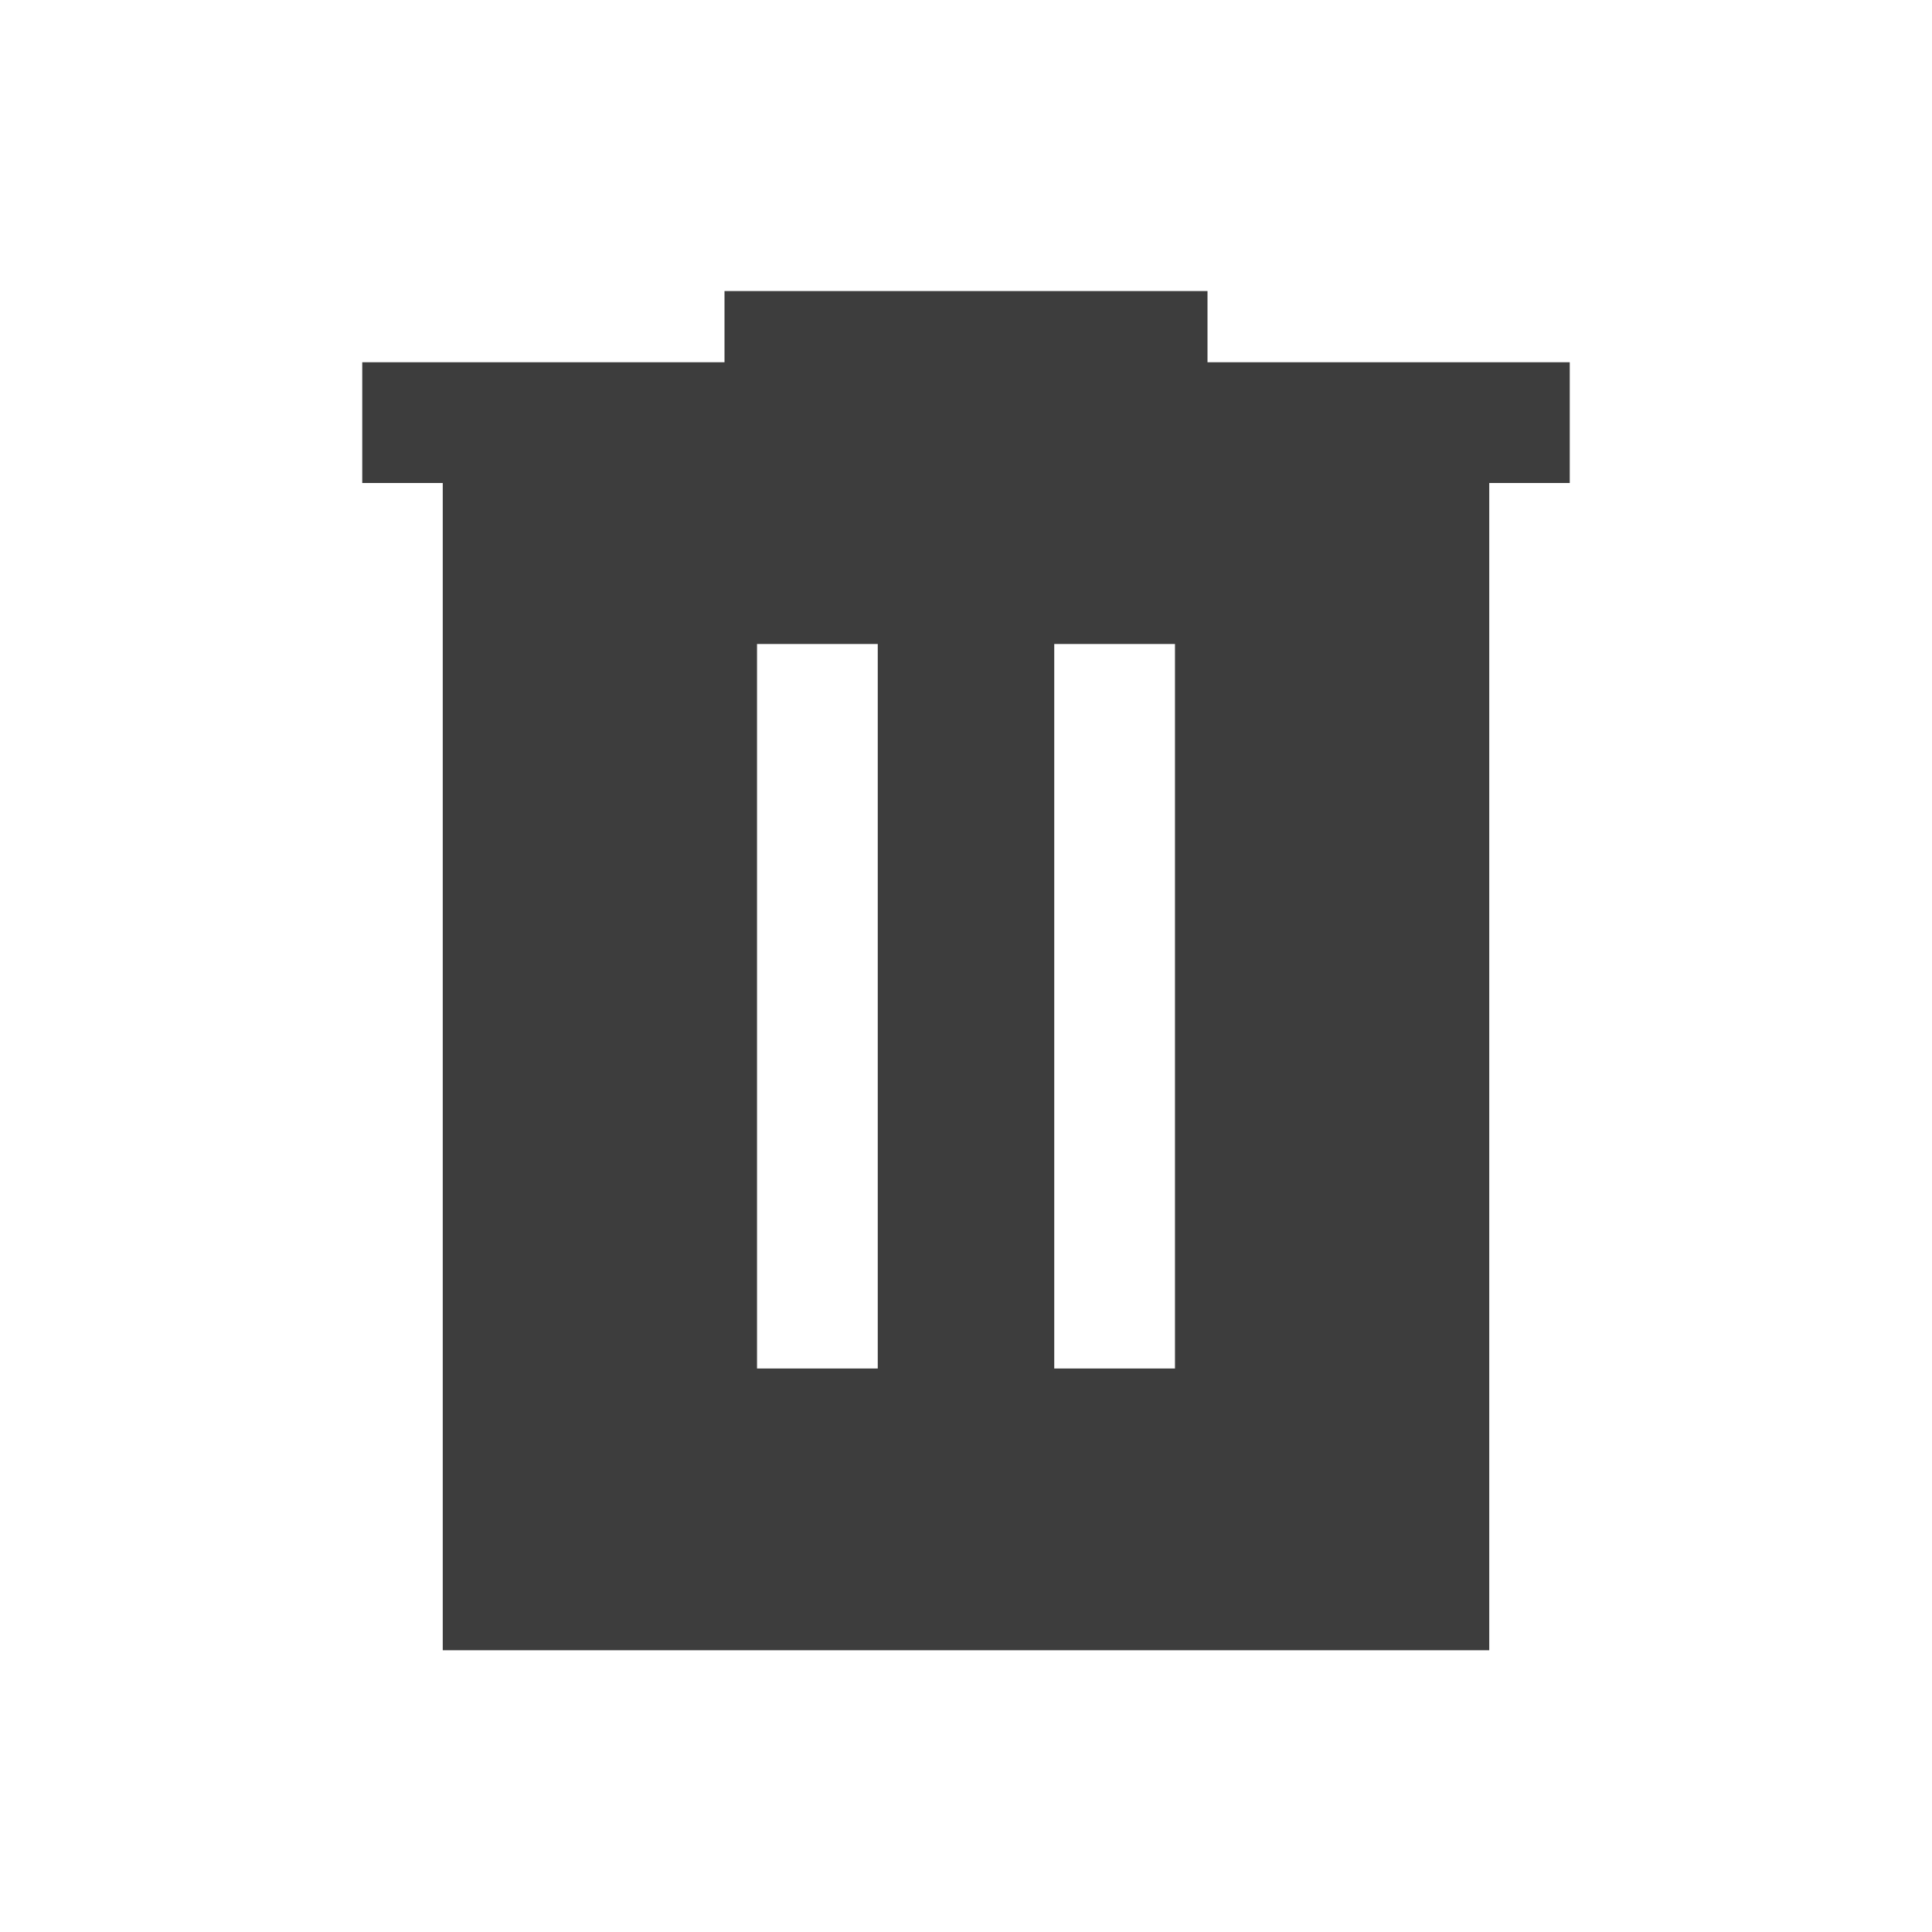
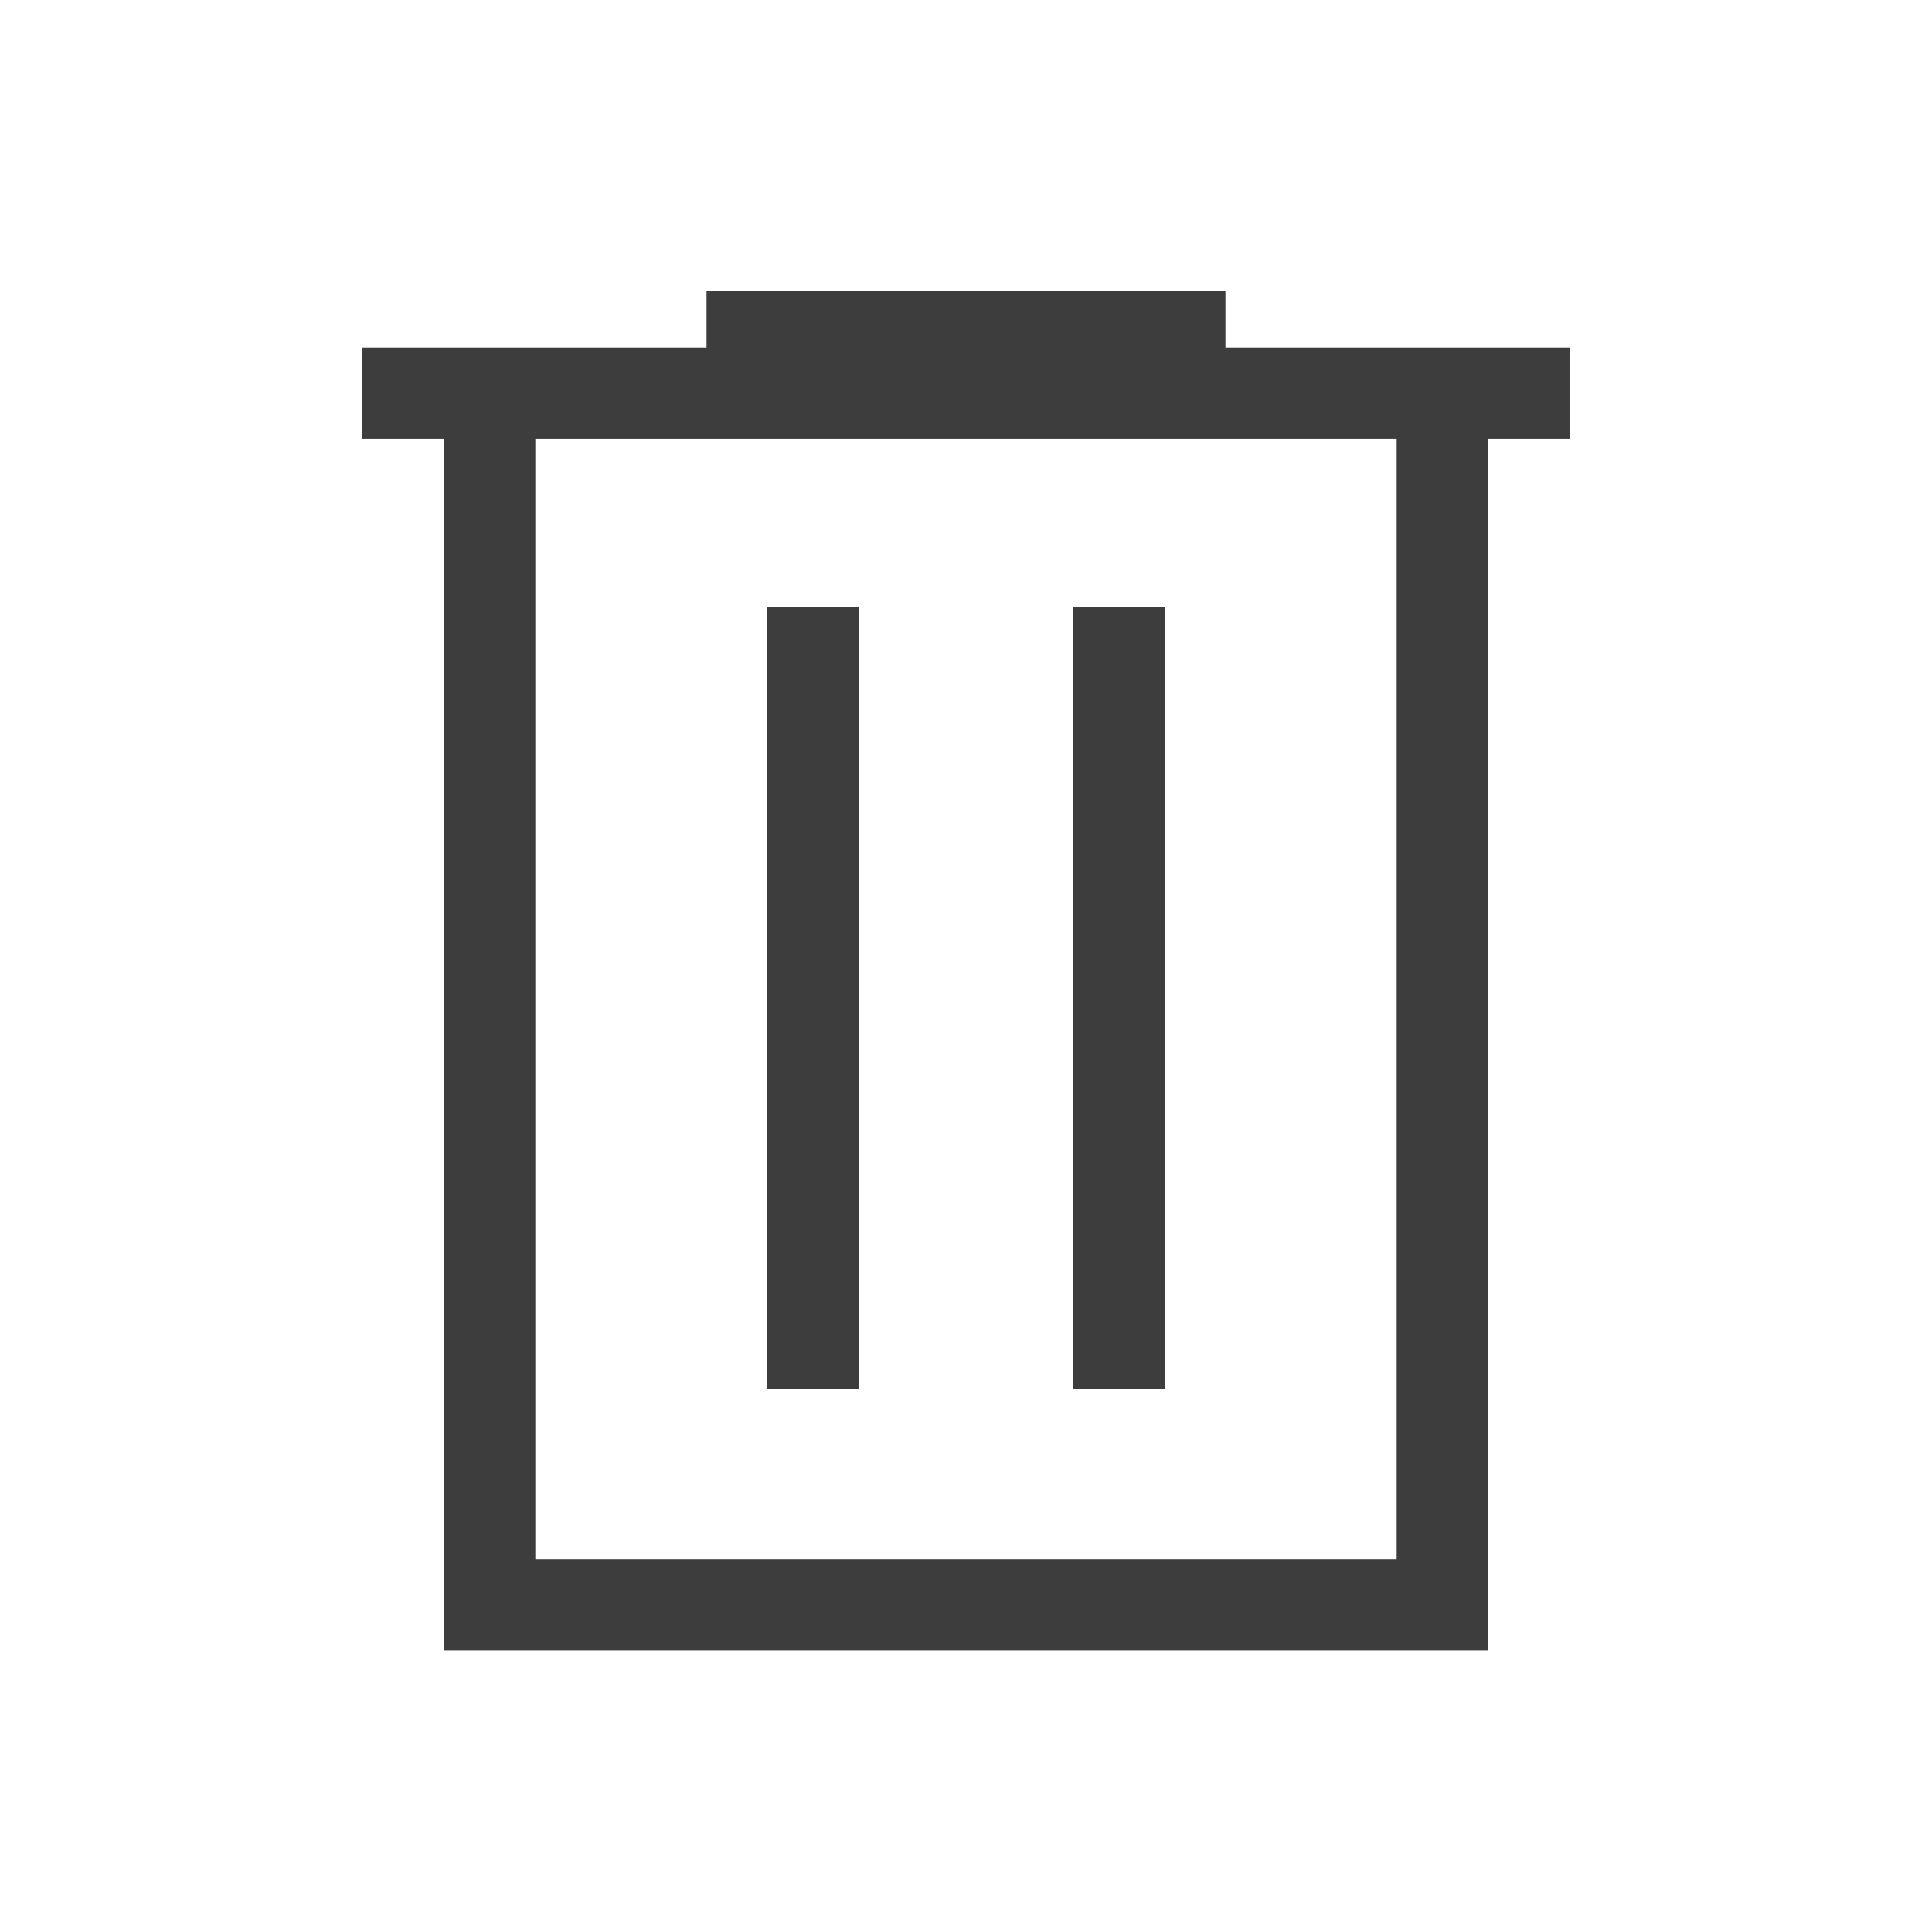
- <svg xmlns="http://www.w3.org/2000/svg" height="24" viewBox="0 -960 960 960" width="24">
-   <path fill="#3D3D3D" d="M376.16-280h59.99v-360h-59.99v360Zm147.69 0h59.99v-360h-59.99v360ZM220-140v-580h-40v-60h180v-35.38h240V-780h180v60h-40v580H220Z" />
+ <svg xmlns="http://www.w3.org/2000/svg" height="48" viewBox="0 -960 960 960" width="48">
+   <path fill="#3D3D3D" d="M220.62-140v-601.92H180v-45.39h171.08v-28.07h257.84v28.07H780v45.39h-40.62V-140H220.62ZM266-185.39h428v-556.53H266v556.53Zm115.23-84.46h45.39v-388.61h-45.39v388.61Zm152.15 0h45.39v-388.61h-45.39v388.61ZM266-741.92v556.53-556.53Z" />
</svg>
